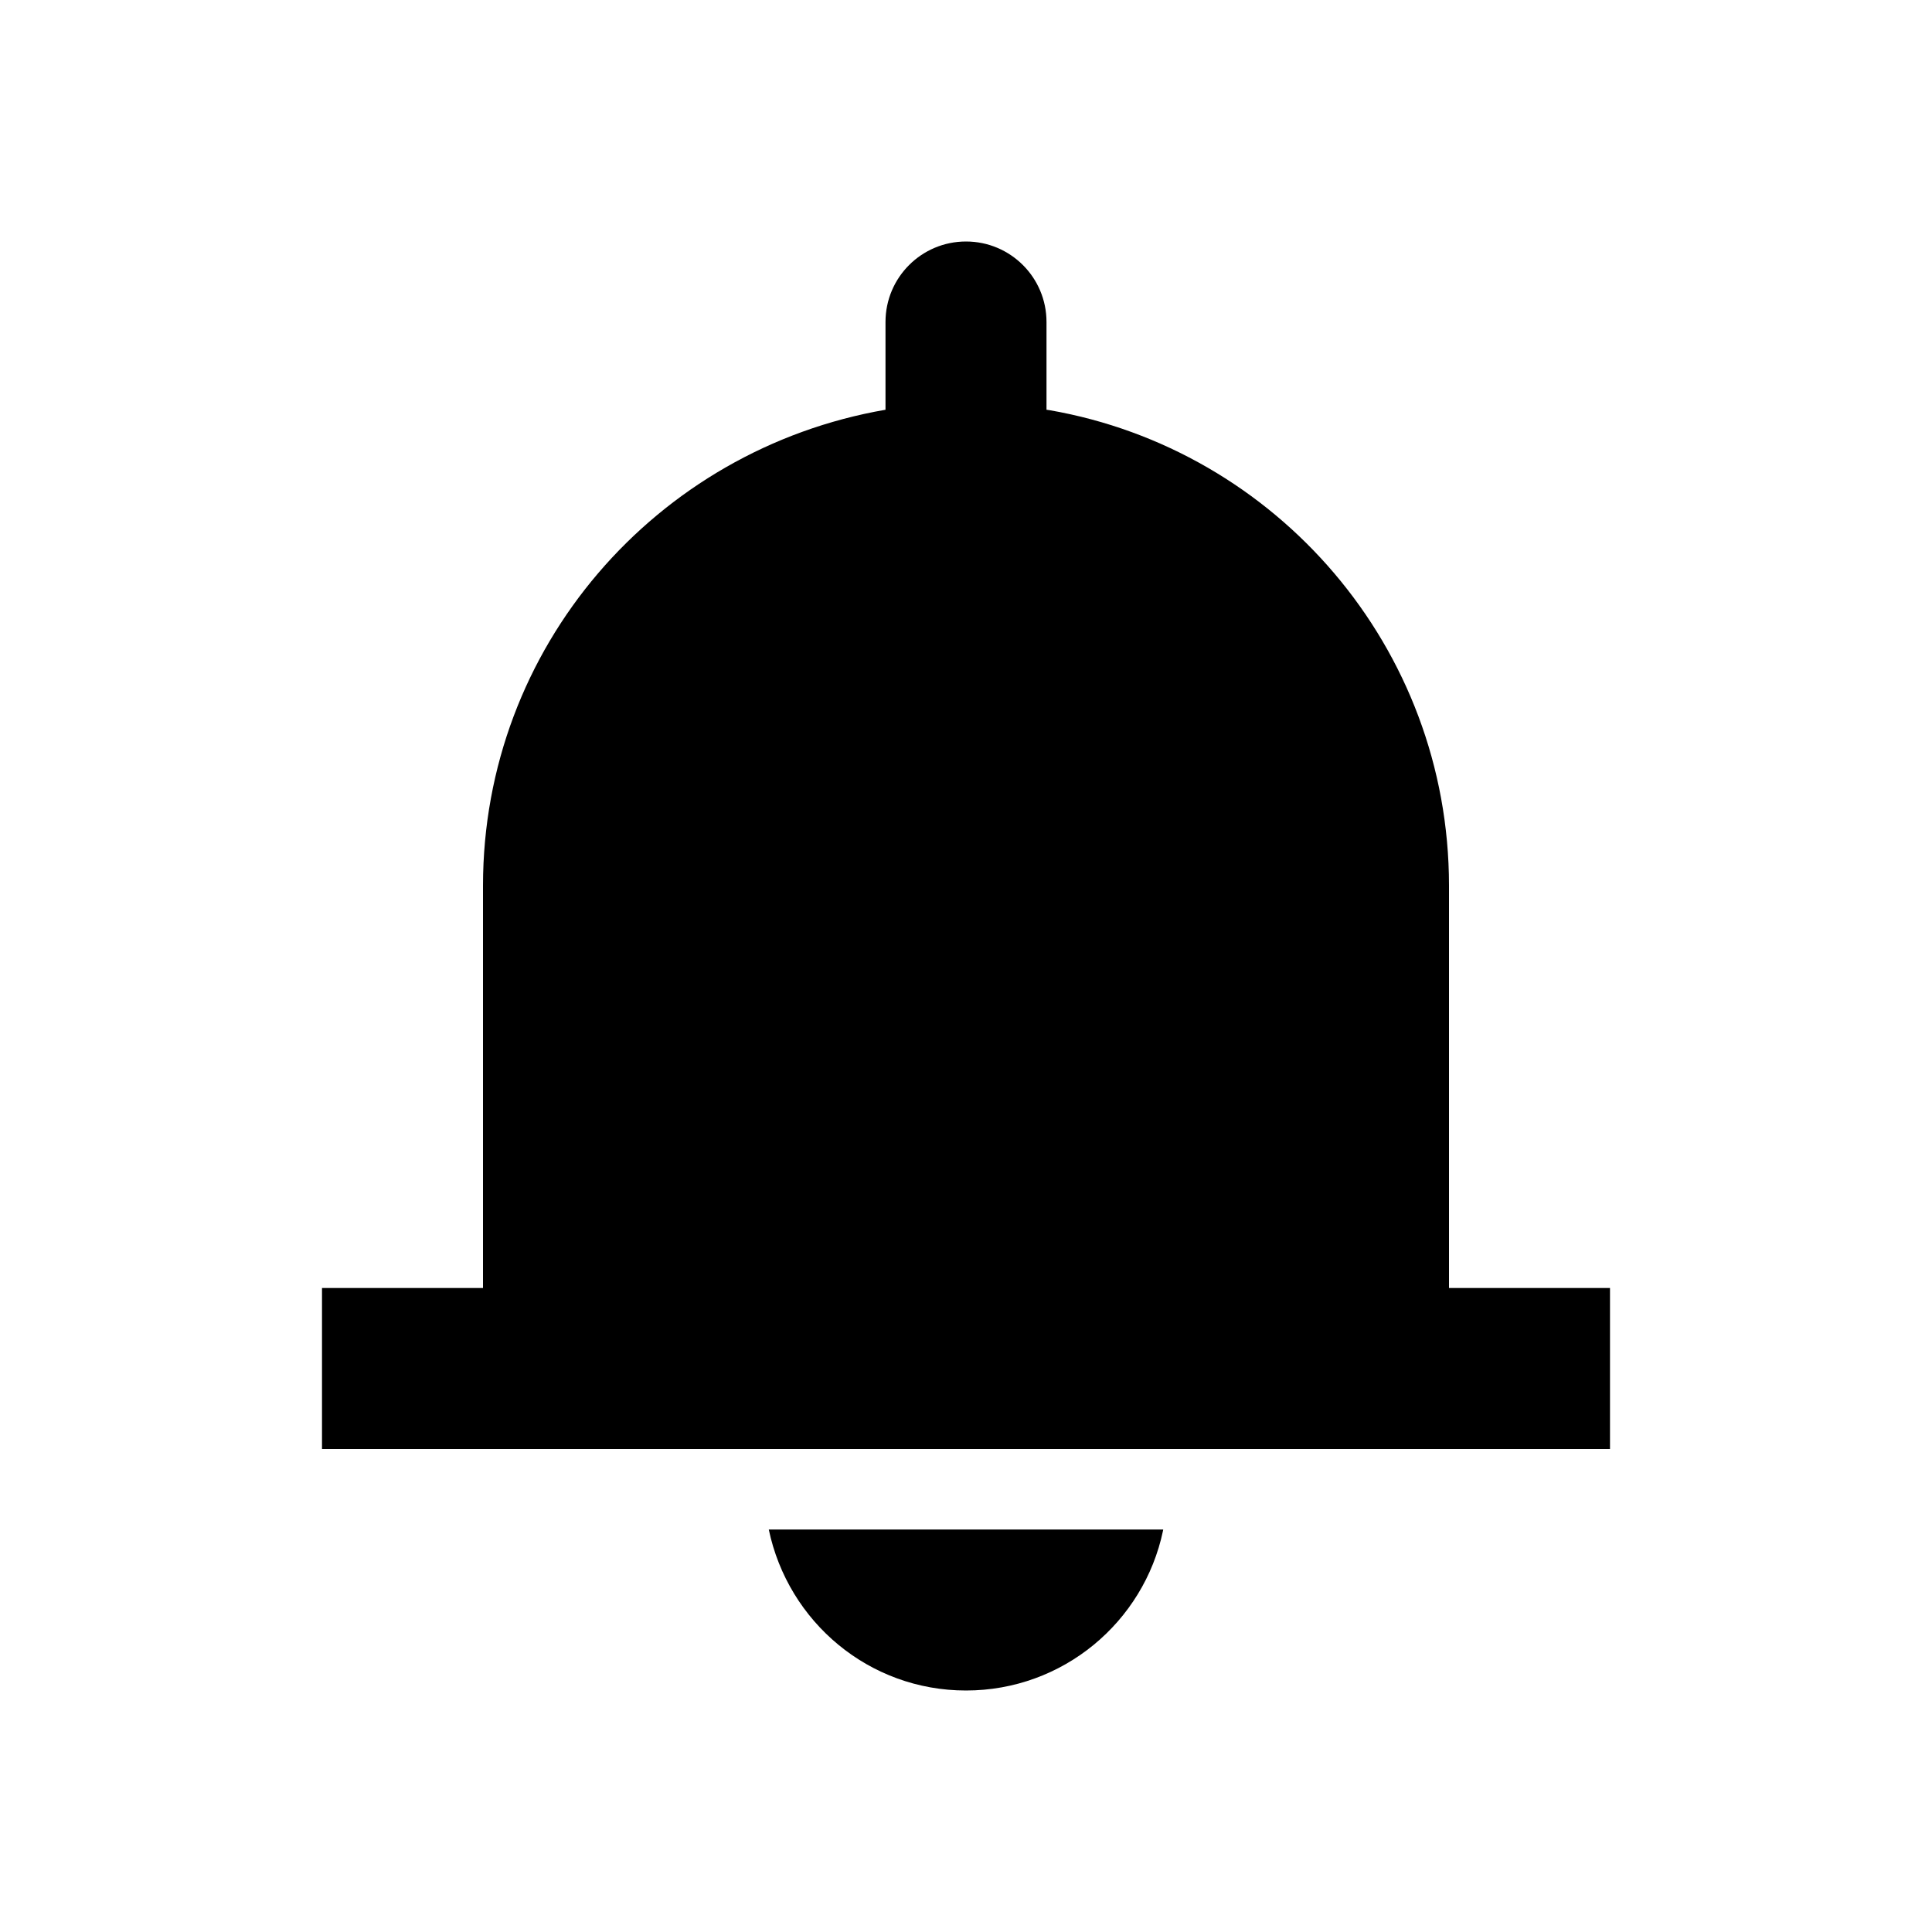
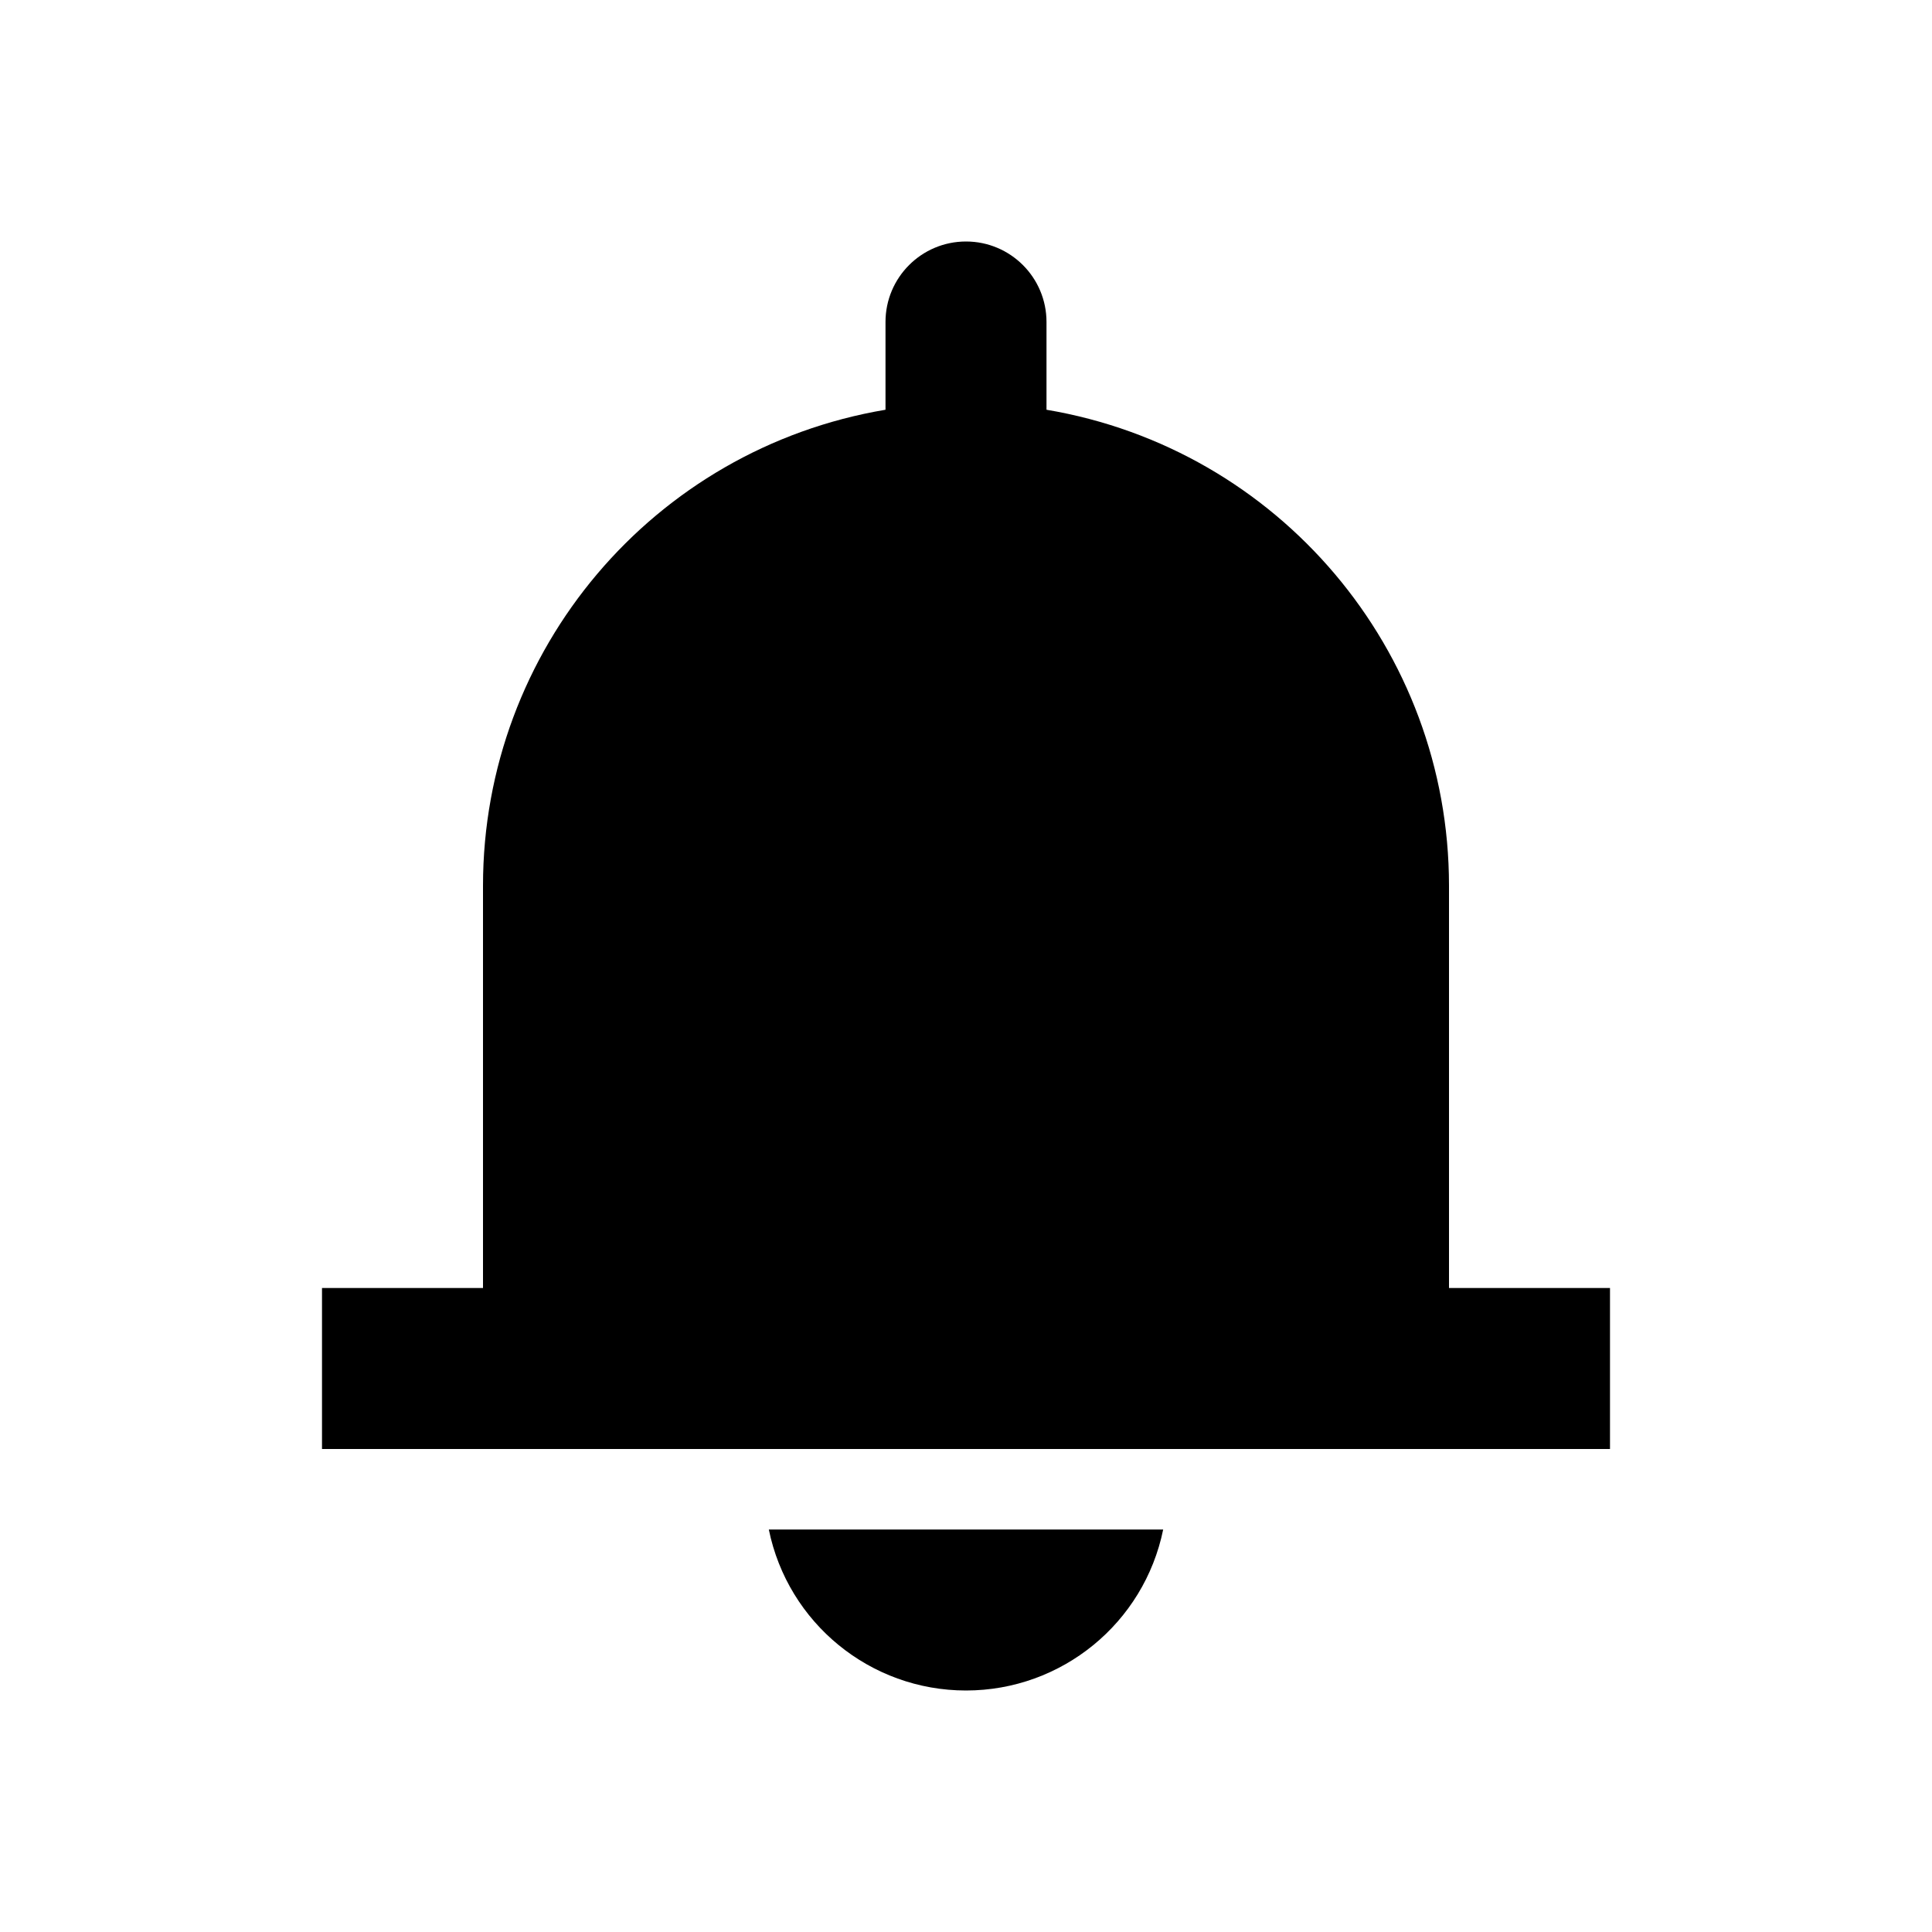
- <svg xmlns="http://www.w3.org/2000/svg" version="1.1" width="48" height="48" viewBox="0 0 48 48">
-   <path d="M36 32v-10c-0.003-5.917-4.291-10.831-9.928-11.81l-0.072-0.010v-2.18c0-1.105-0.895-2-2-2s-2 0.895-2 2v0 2.18c-5.709 0.989-9.997 5.903-10 11.82v10h-4v4h32v-4z" />
-   <path d="M24 42c0 0 0.001 0 0.001 0 2.407 0 4.417-1.701 4.893-3.967l0.006-0.033h-9.8c0.482 2.299 2.492 4 4.899 4 0 0 0.001 0 0.001 0h-0z" />
+ <svg xmlns="http://www.w3.org/2000/svg" width="48" height="48" viewBox="0 0 48 48">
+   <g>
+     <path d="M24,42a5.001,5.001,0,0,0,4.899-4H19.101A5.001,5.001,0,0,0,24,42Z" />
+     <path d="M36,32V22A11.993,11.993,0,0,0,26,10.18V8a2,2,0,0,0-4,0v2.18A11.993,11.993,0,0,0,12,22V32H8v4H40V32Z" />
+   </g>
</svg>
